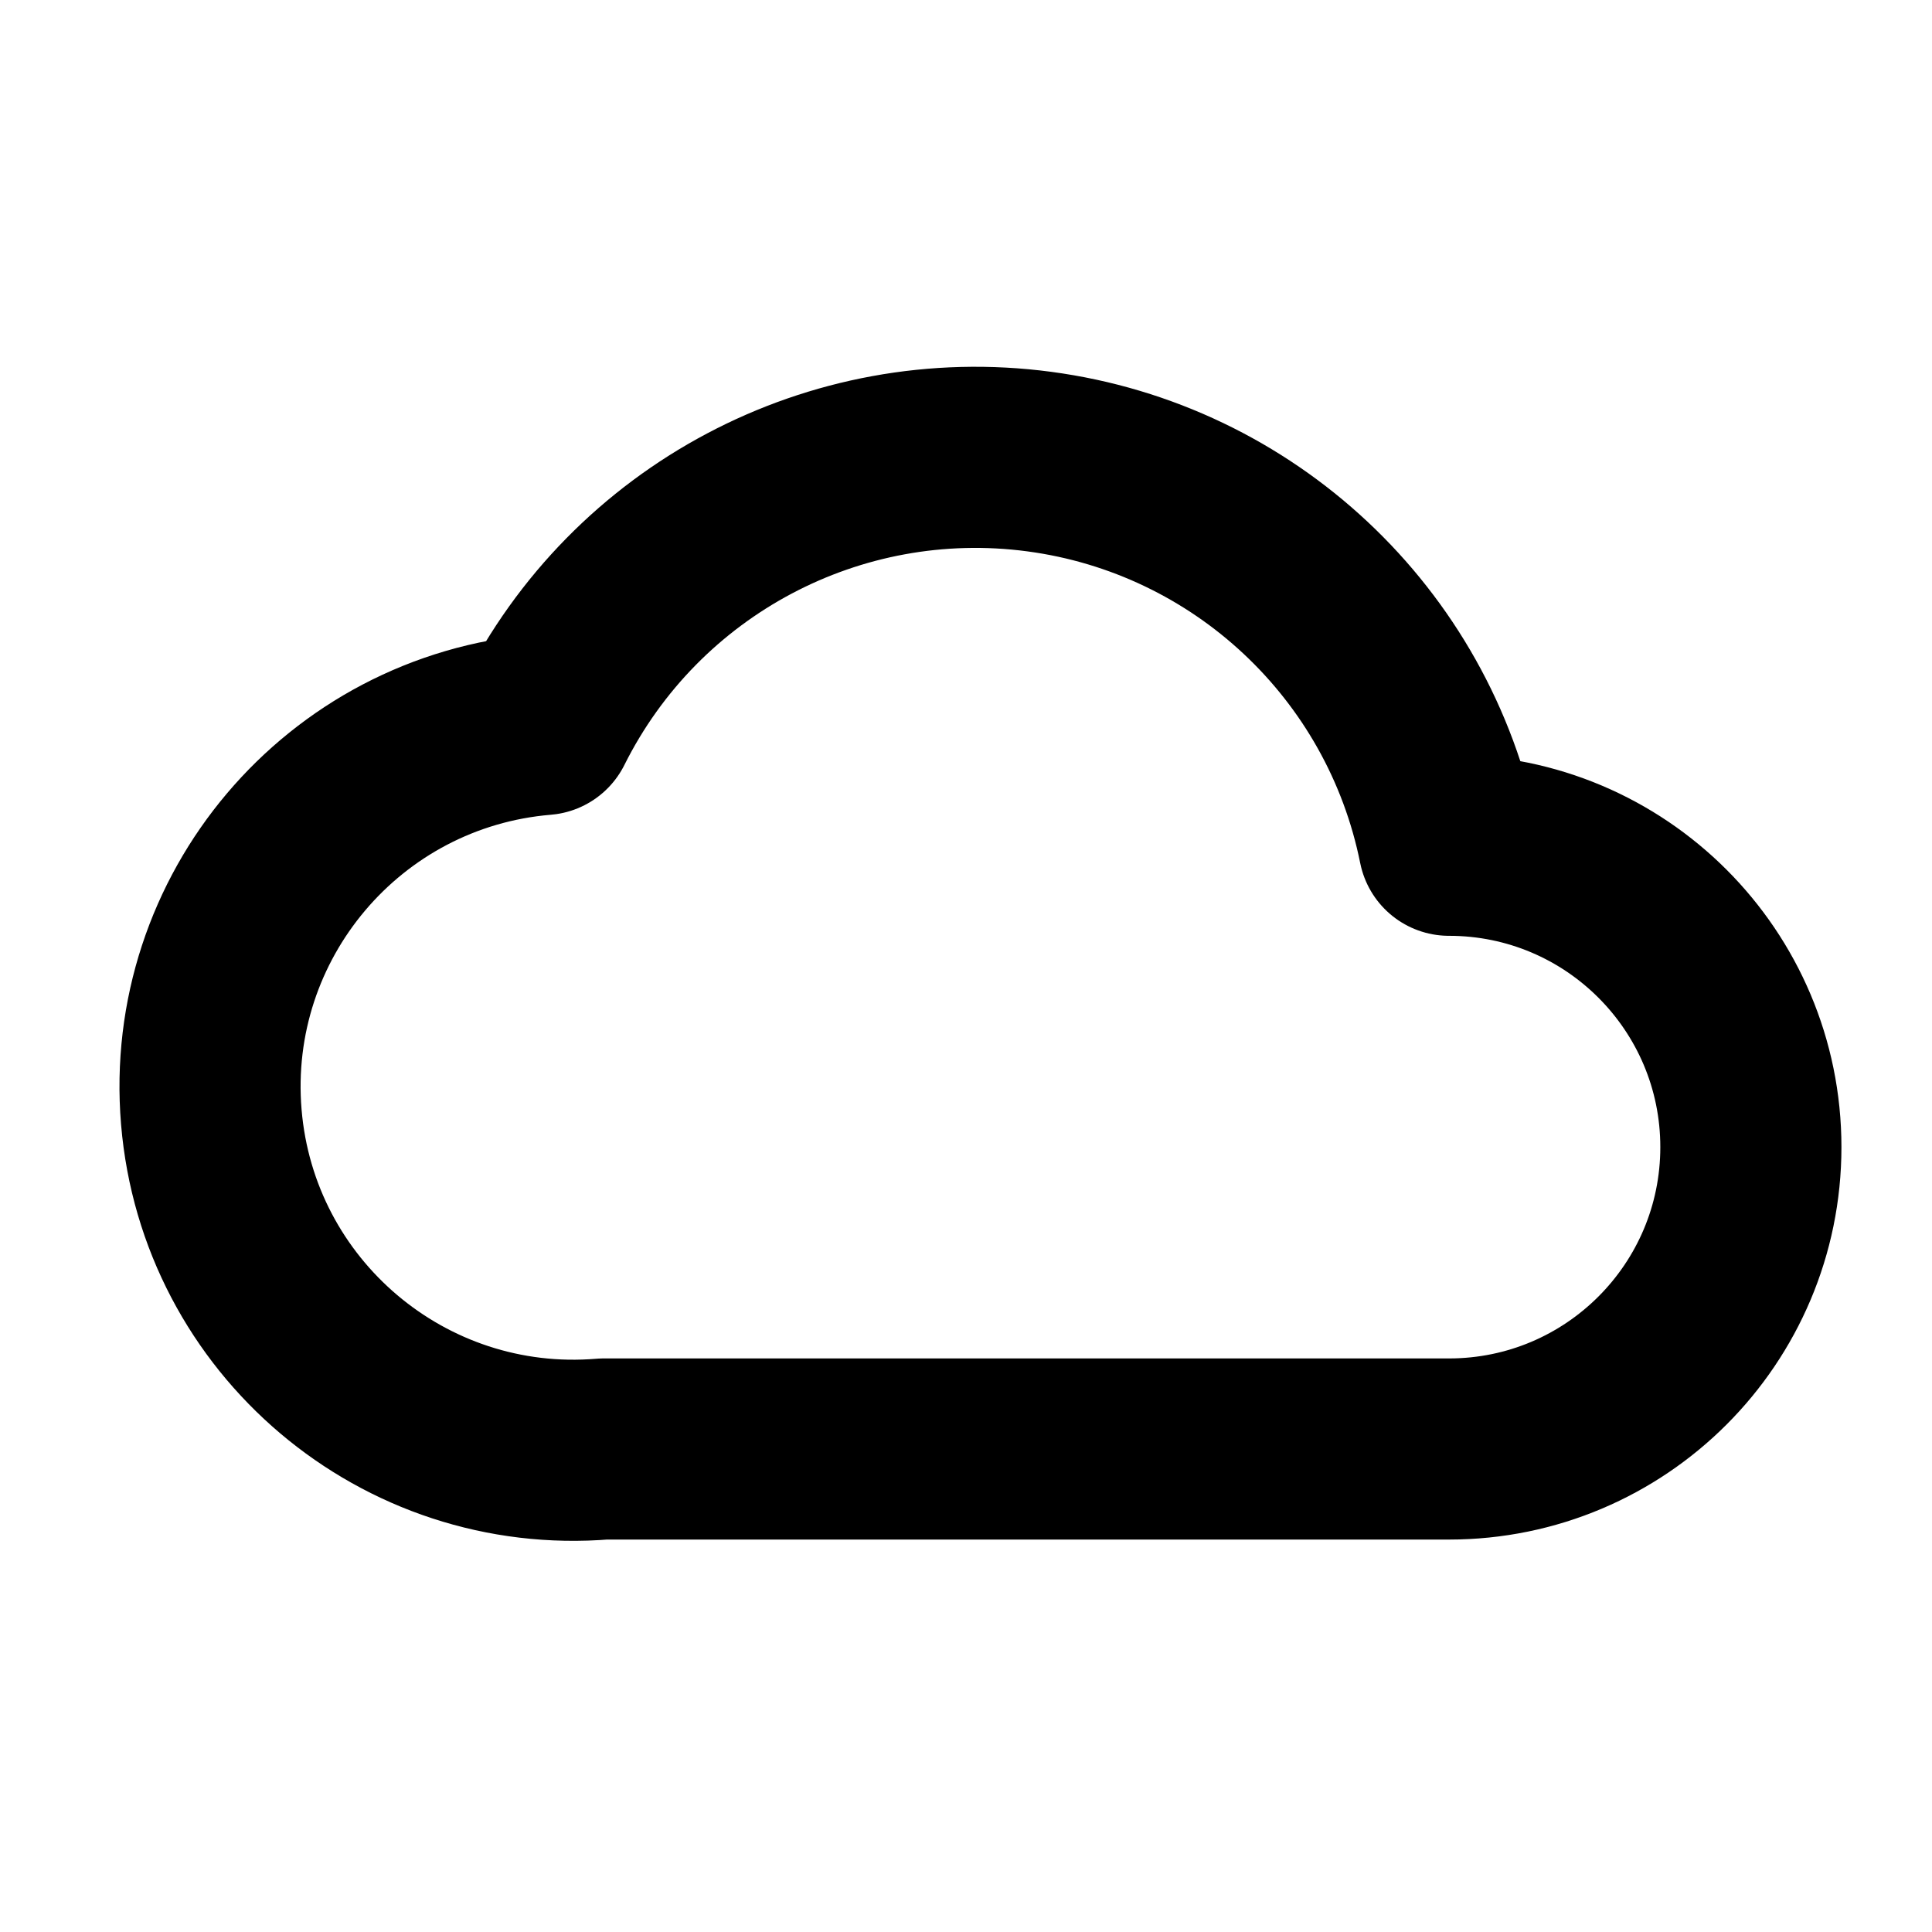
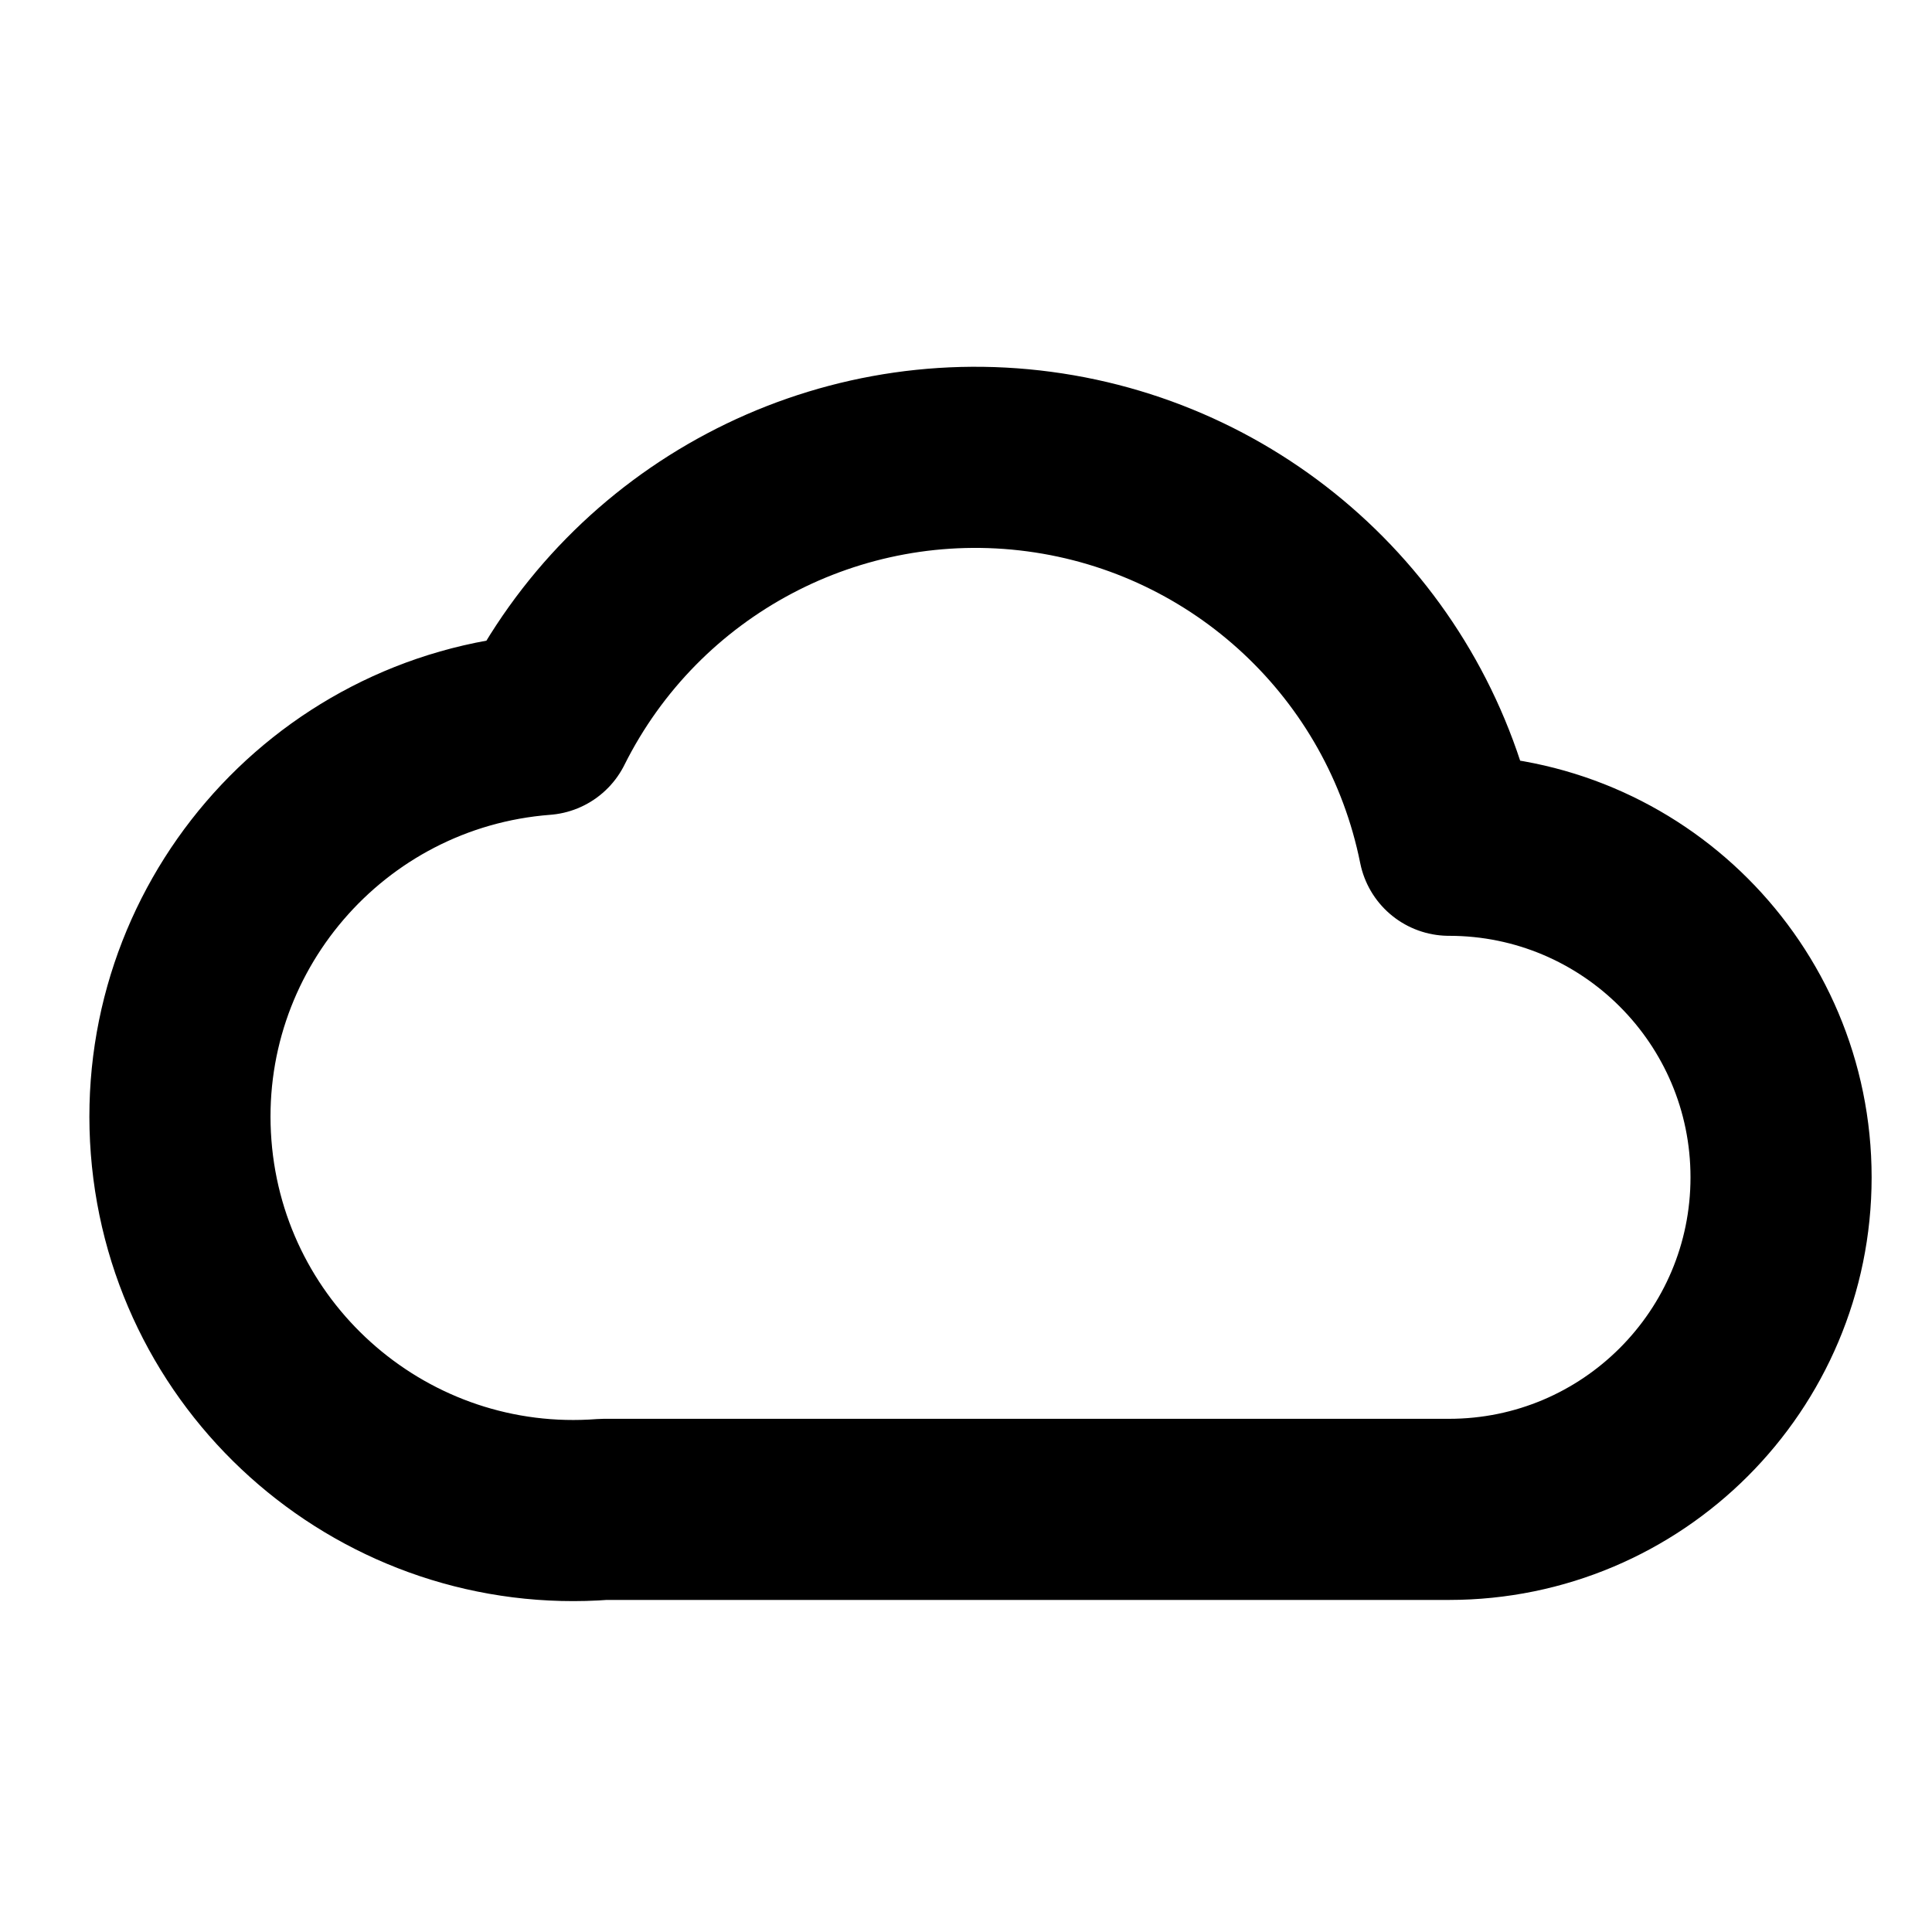
<svg xmlns="http://www.w3.org/2000/svg" viewBox="0 0 16 16" fill="none" stroke="currentColor" stroke-width="1.5" stroke-linecap="round" stroke-linejoin="round">
-   <path d="M5 12H12A2.5 2.5 0 0 0 12 7A4 4 0 0 0 4.5 6A3 3 0 0 0 5 12Z" />
+   <path d="M5 12.5H12A2.5 2.5 0 0 0 12 7A4 4 0 0 0 4.5 6A3 3 0 0 0 5 12.5Z" />
</svg>
